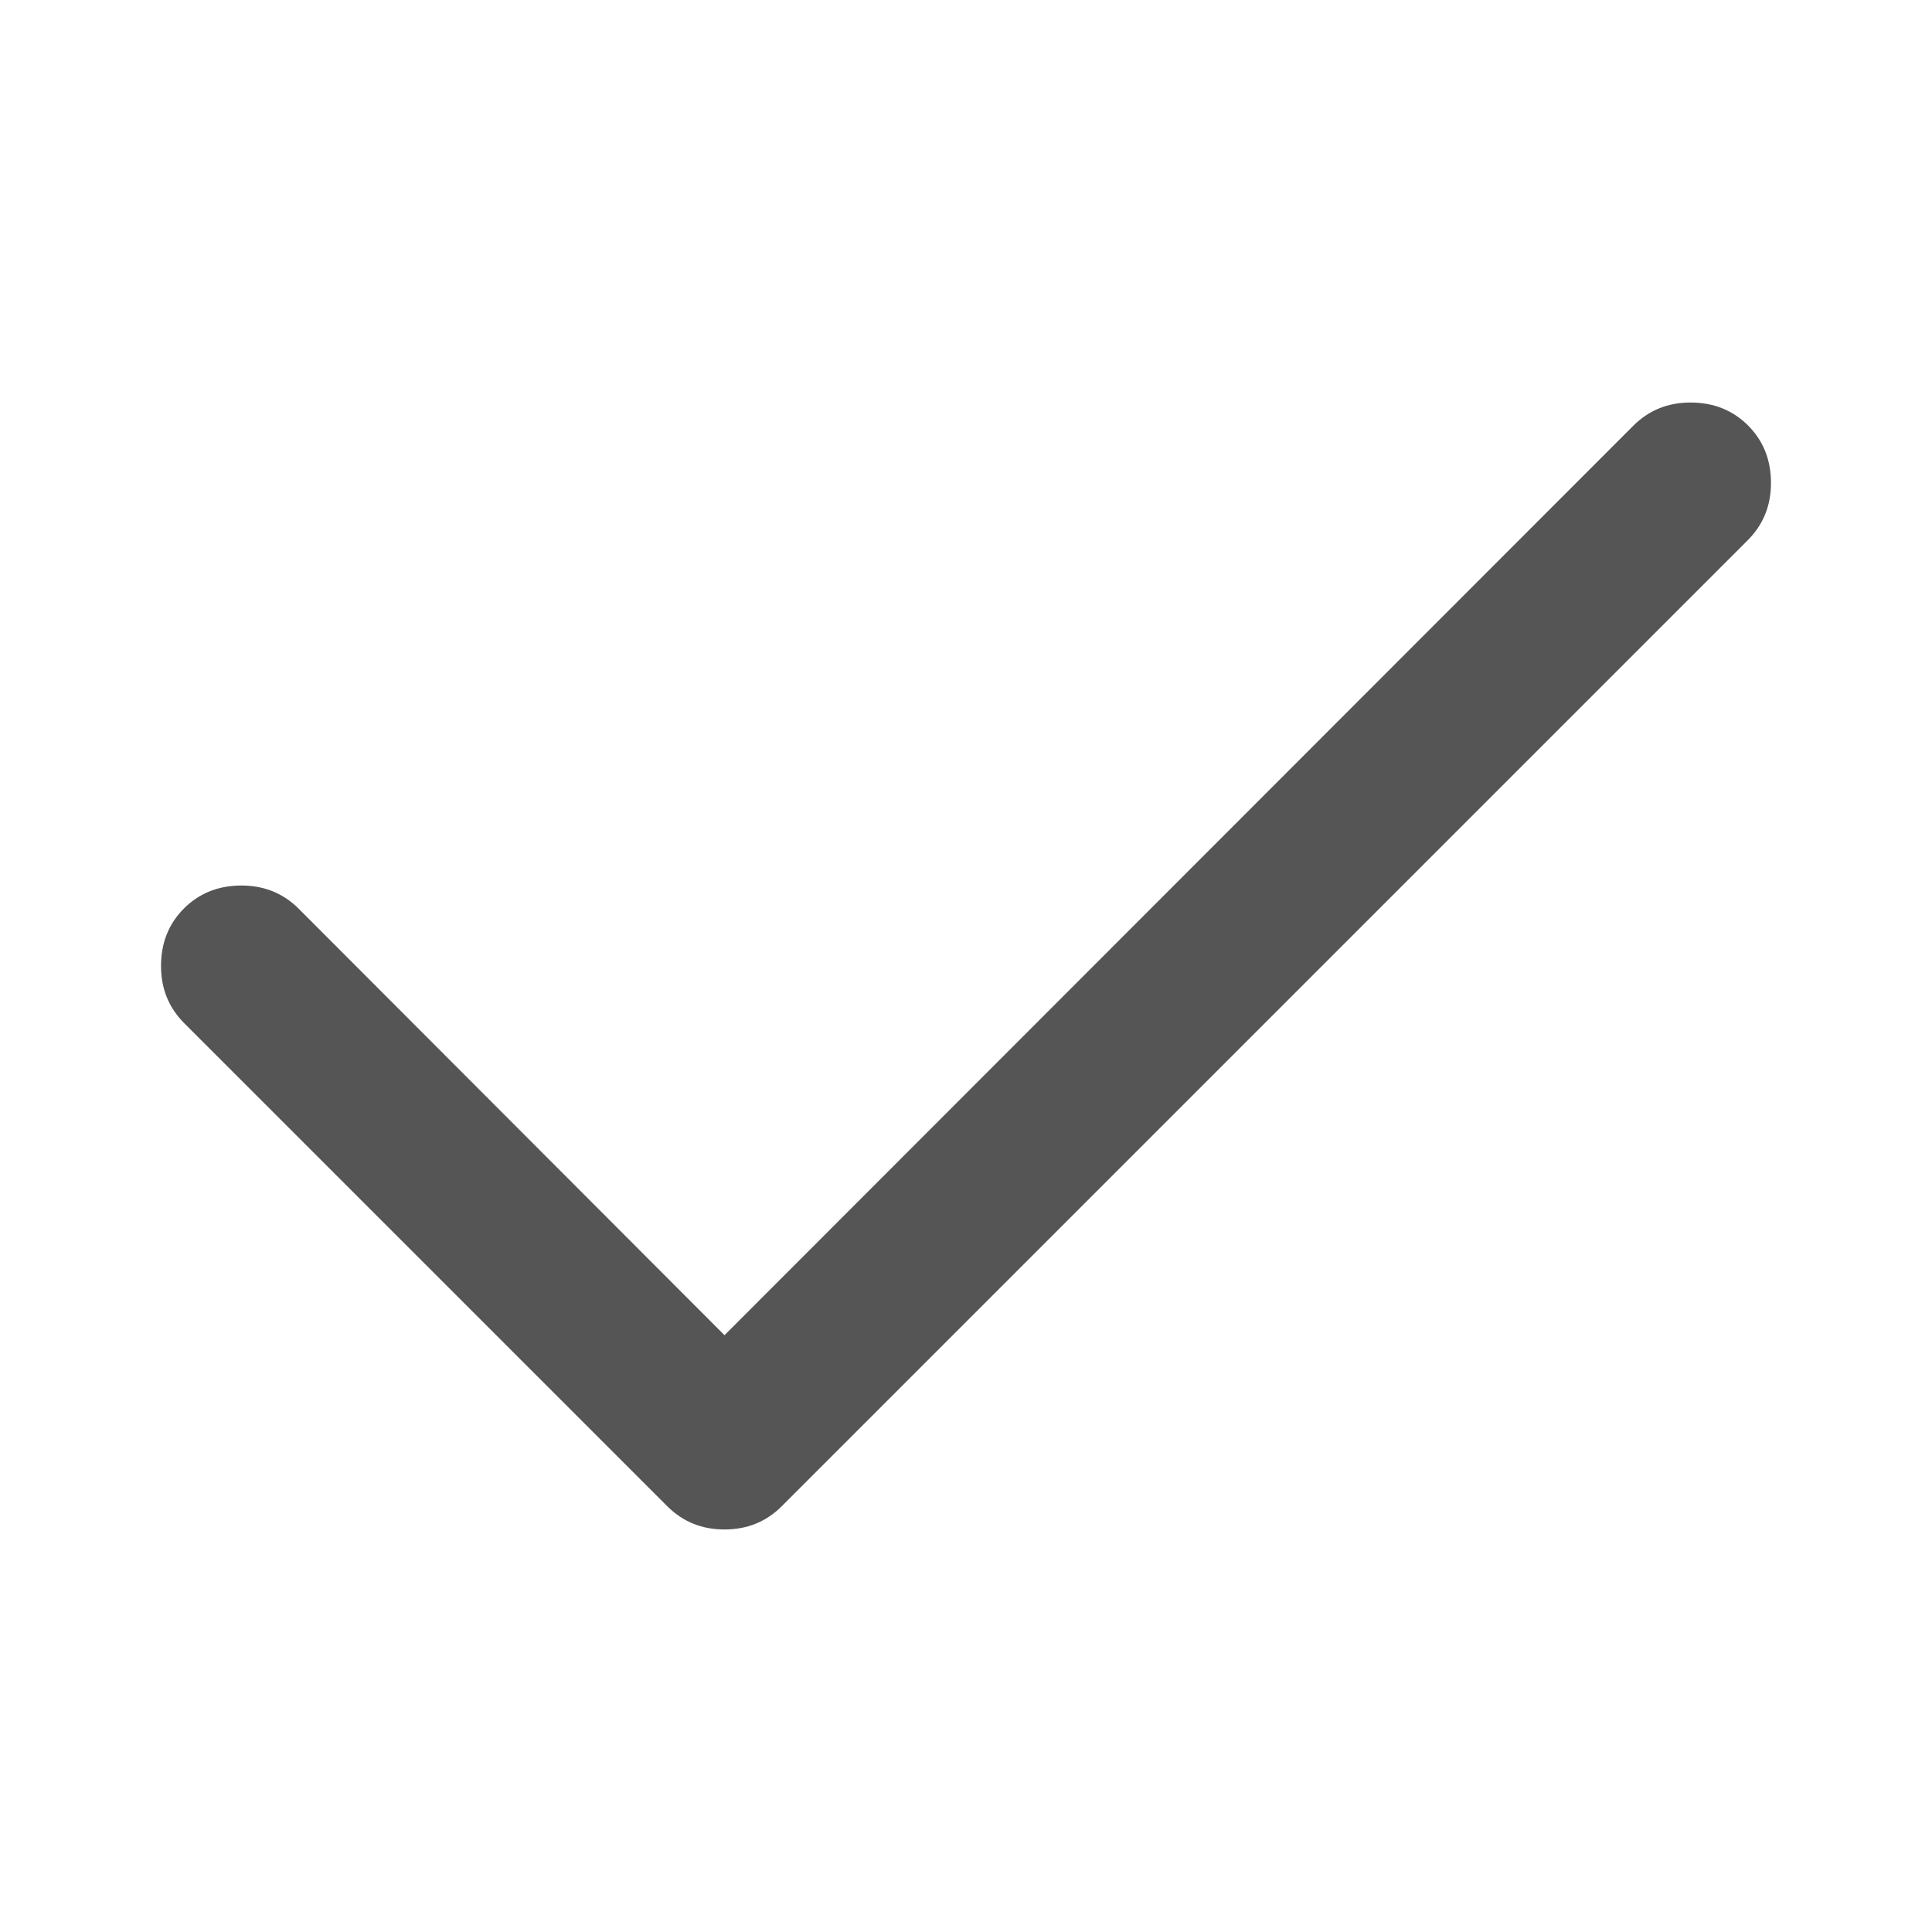
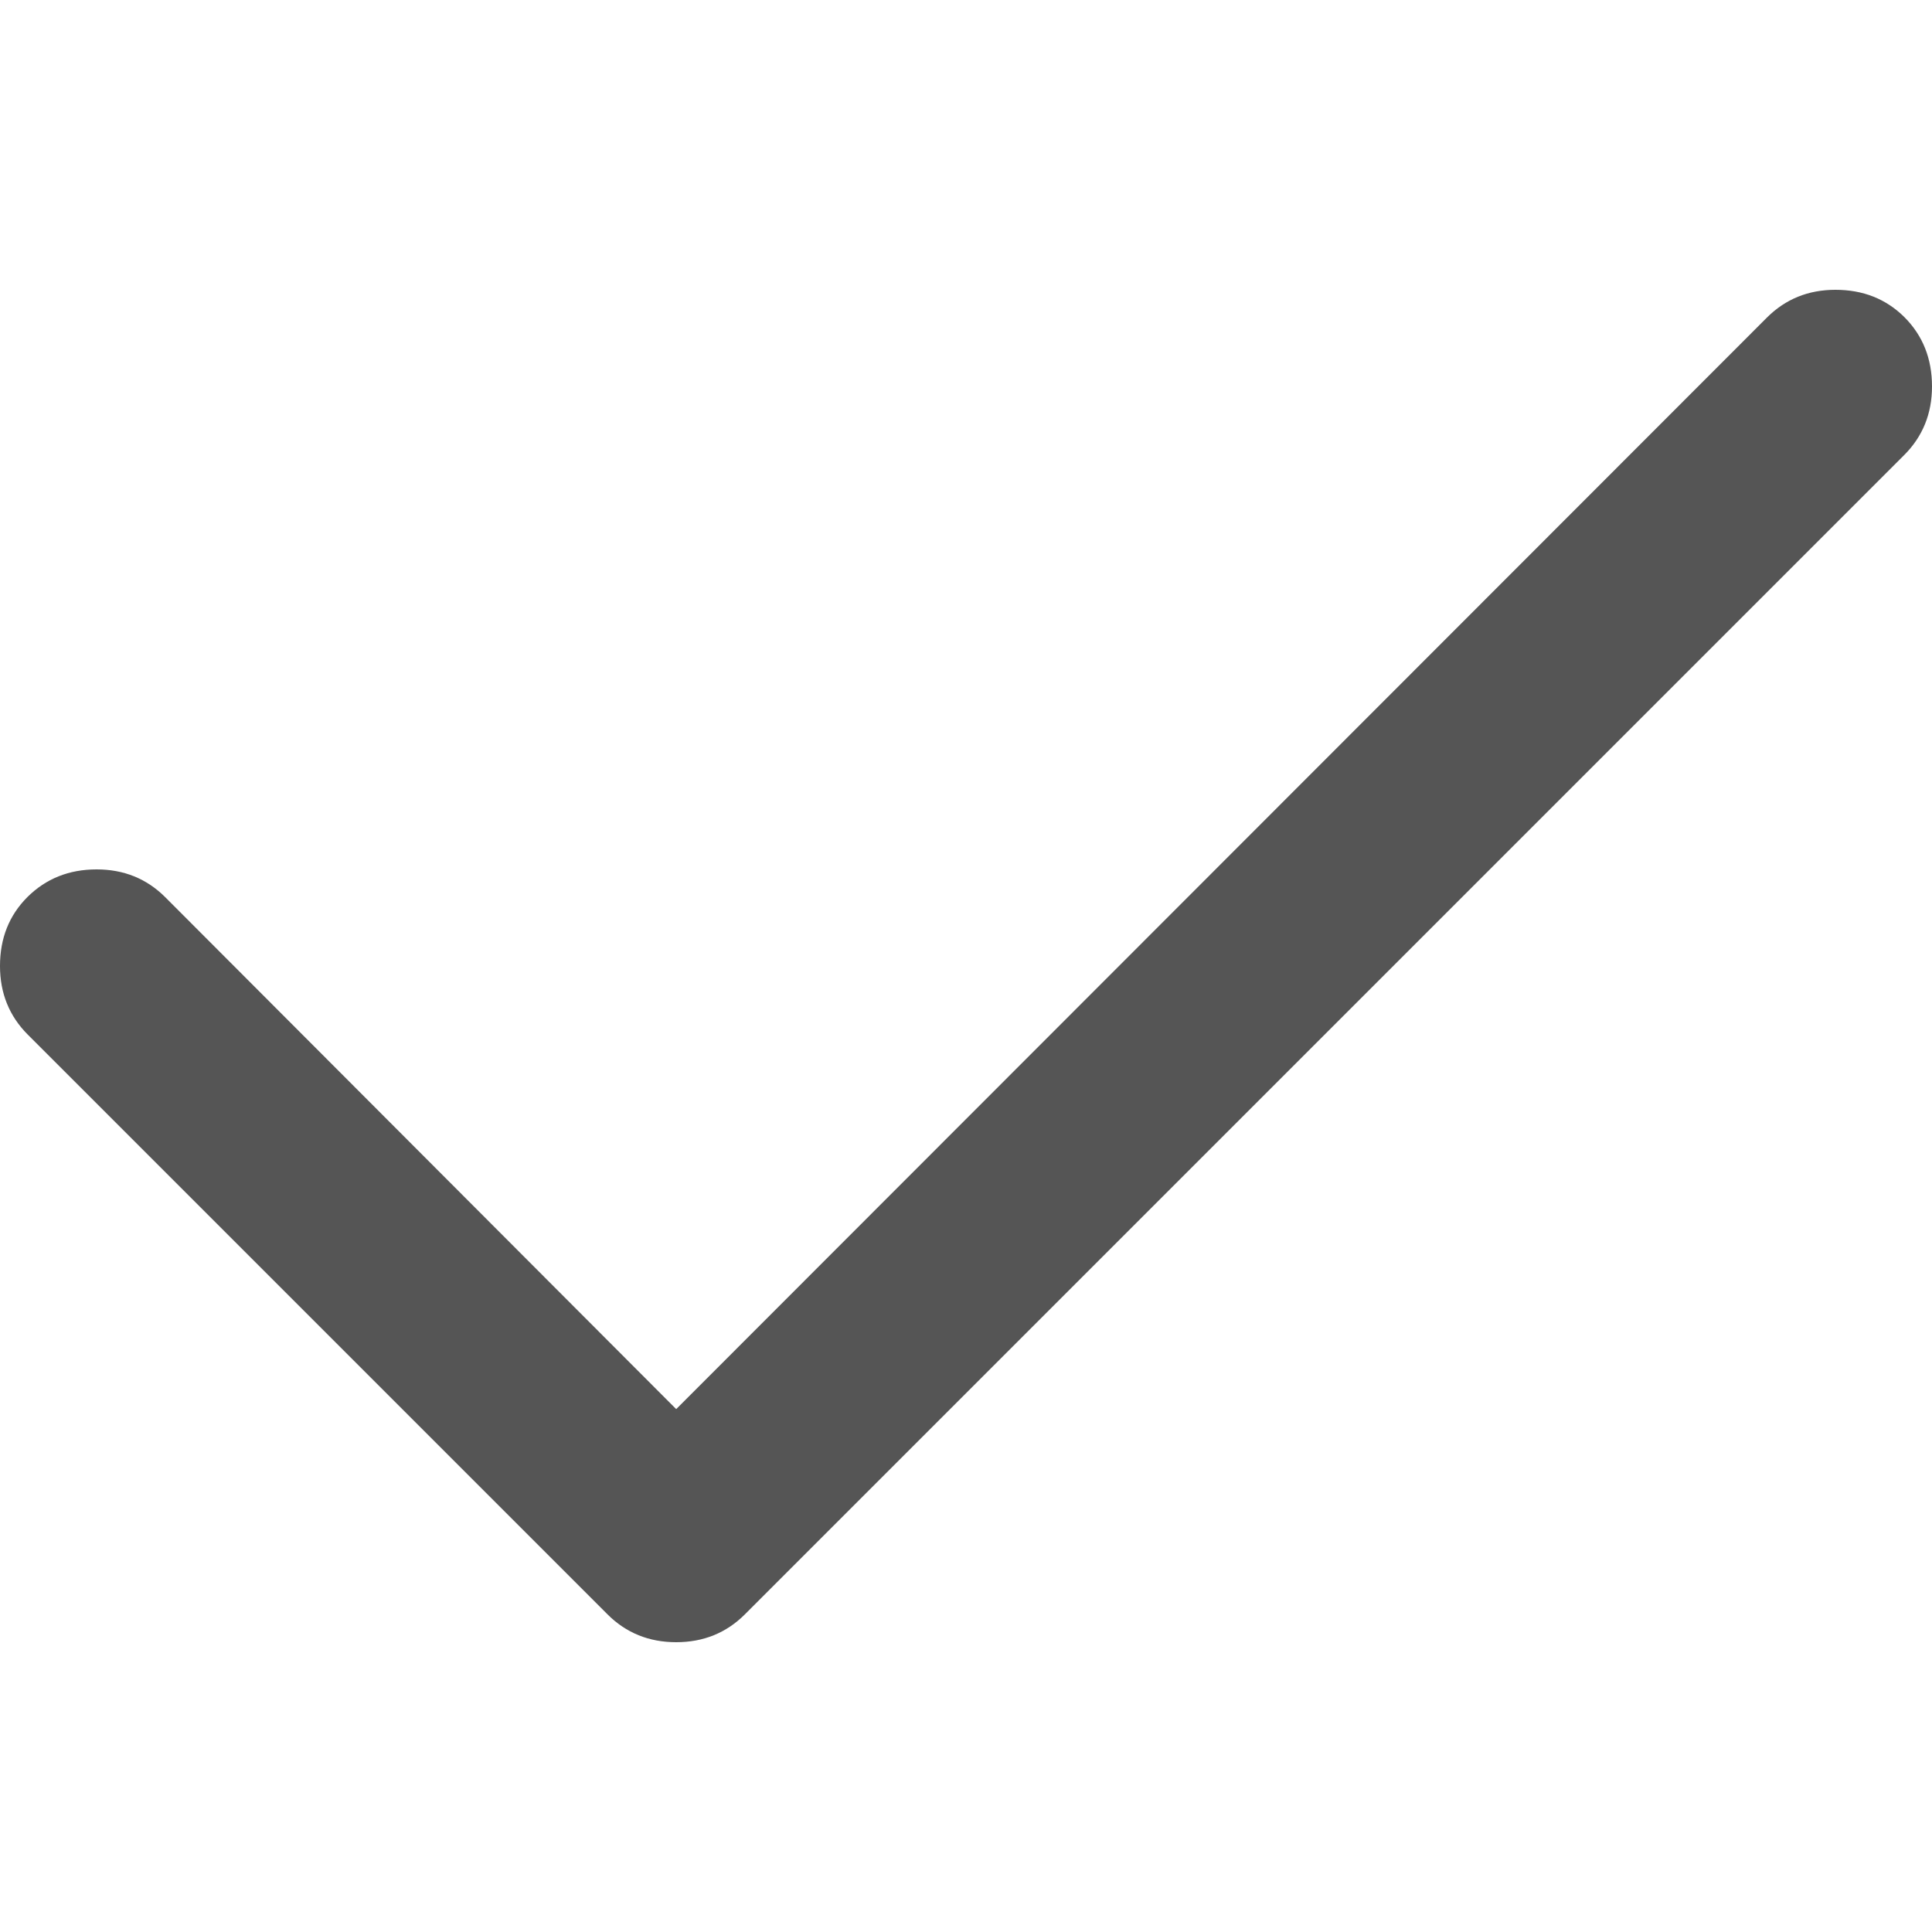
- <svg xmlns="http://www.w3.org/2000/svg" version="1.1" width="32" height="32" viewBox="0 0 32 32">
-   <path d="M28 6.667q0.573 0 0.953 0.38t0.38 0.953q0 0.563-0.385 0.948l-16 16q-0.385 0.385-0.948 0.385t-0.948-0.385l-8-8q-0.385-0.385-0.385-0.948 0-0.573 0.38-0.953t0.953-0.38q0.563 0 0.948 0.385l7.052 7.063 15.052-15.063q0.385-0.385 0.948-0.385z" fill="#555555" />
+ <svg xmlns="http://www.w3.org/2000/svg" version="1.1" id="Layer_1" x="0px" y="0px" width="14px" height="14px" viewBox="9 9 14 14" enable-background="new 9 9 14 14" xml:space="preserve">
+   <path fill="#555555" d="M22.3,11.1c0.201,0,0.367,0.066,0.501,0.199C22.934,11.433,23,11.6,23,11.8c0,0.197-0.067,0.363-0.202,0.498  l-8.4,8.4C14.263,20.833,14.097,20.9,13.9,20.9s-0.363-0.067-0.498-0.202l-4.2-4.2C9.067,16.363,9,16.197,9,16  c0-0.201,0.066-0.367,0.199-0.5C9.333,15.367,9.5,15.3,9.7,15.3c0.197,0,0.363,0.067,0.498,0.202l3.702,3.709l7.903-7.909  C21.938,11.167,22.104,11.1,22.3,11.1z" />
</svg>
